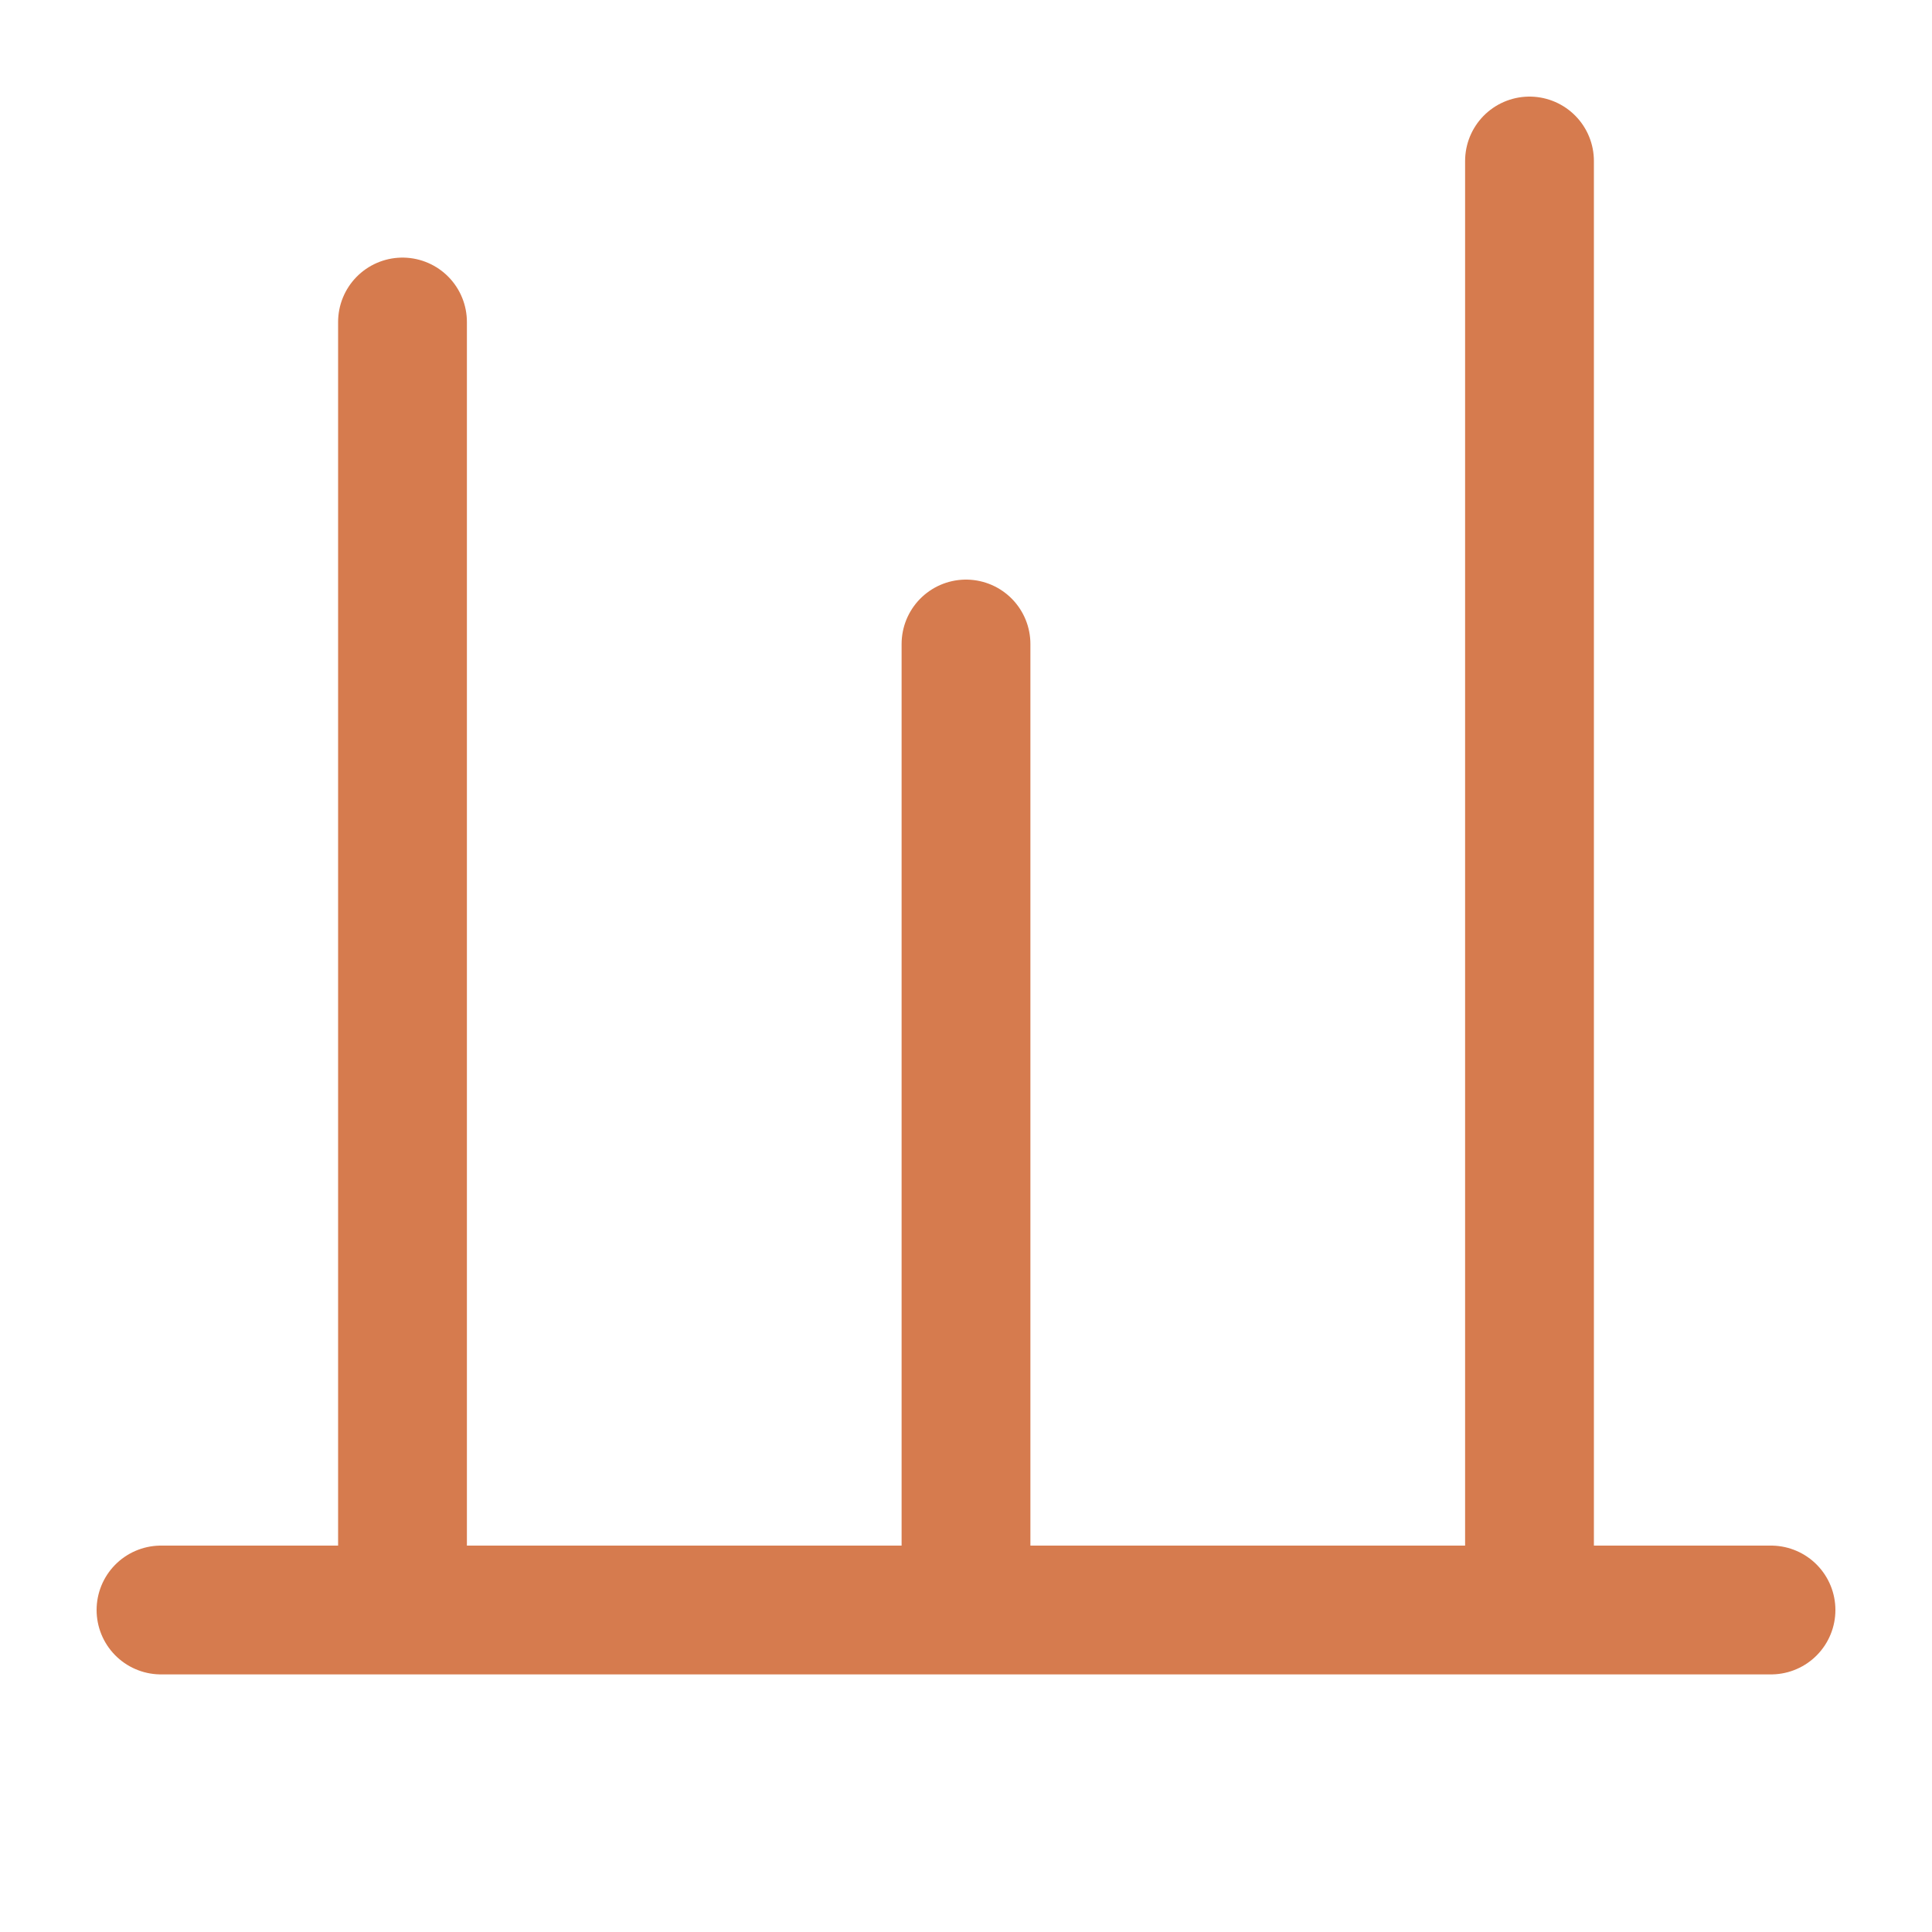
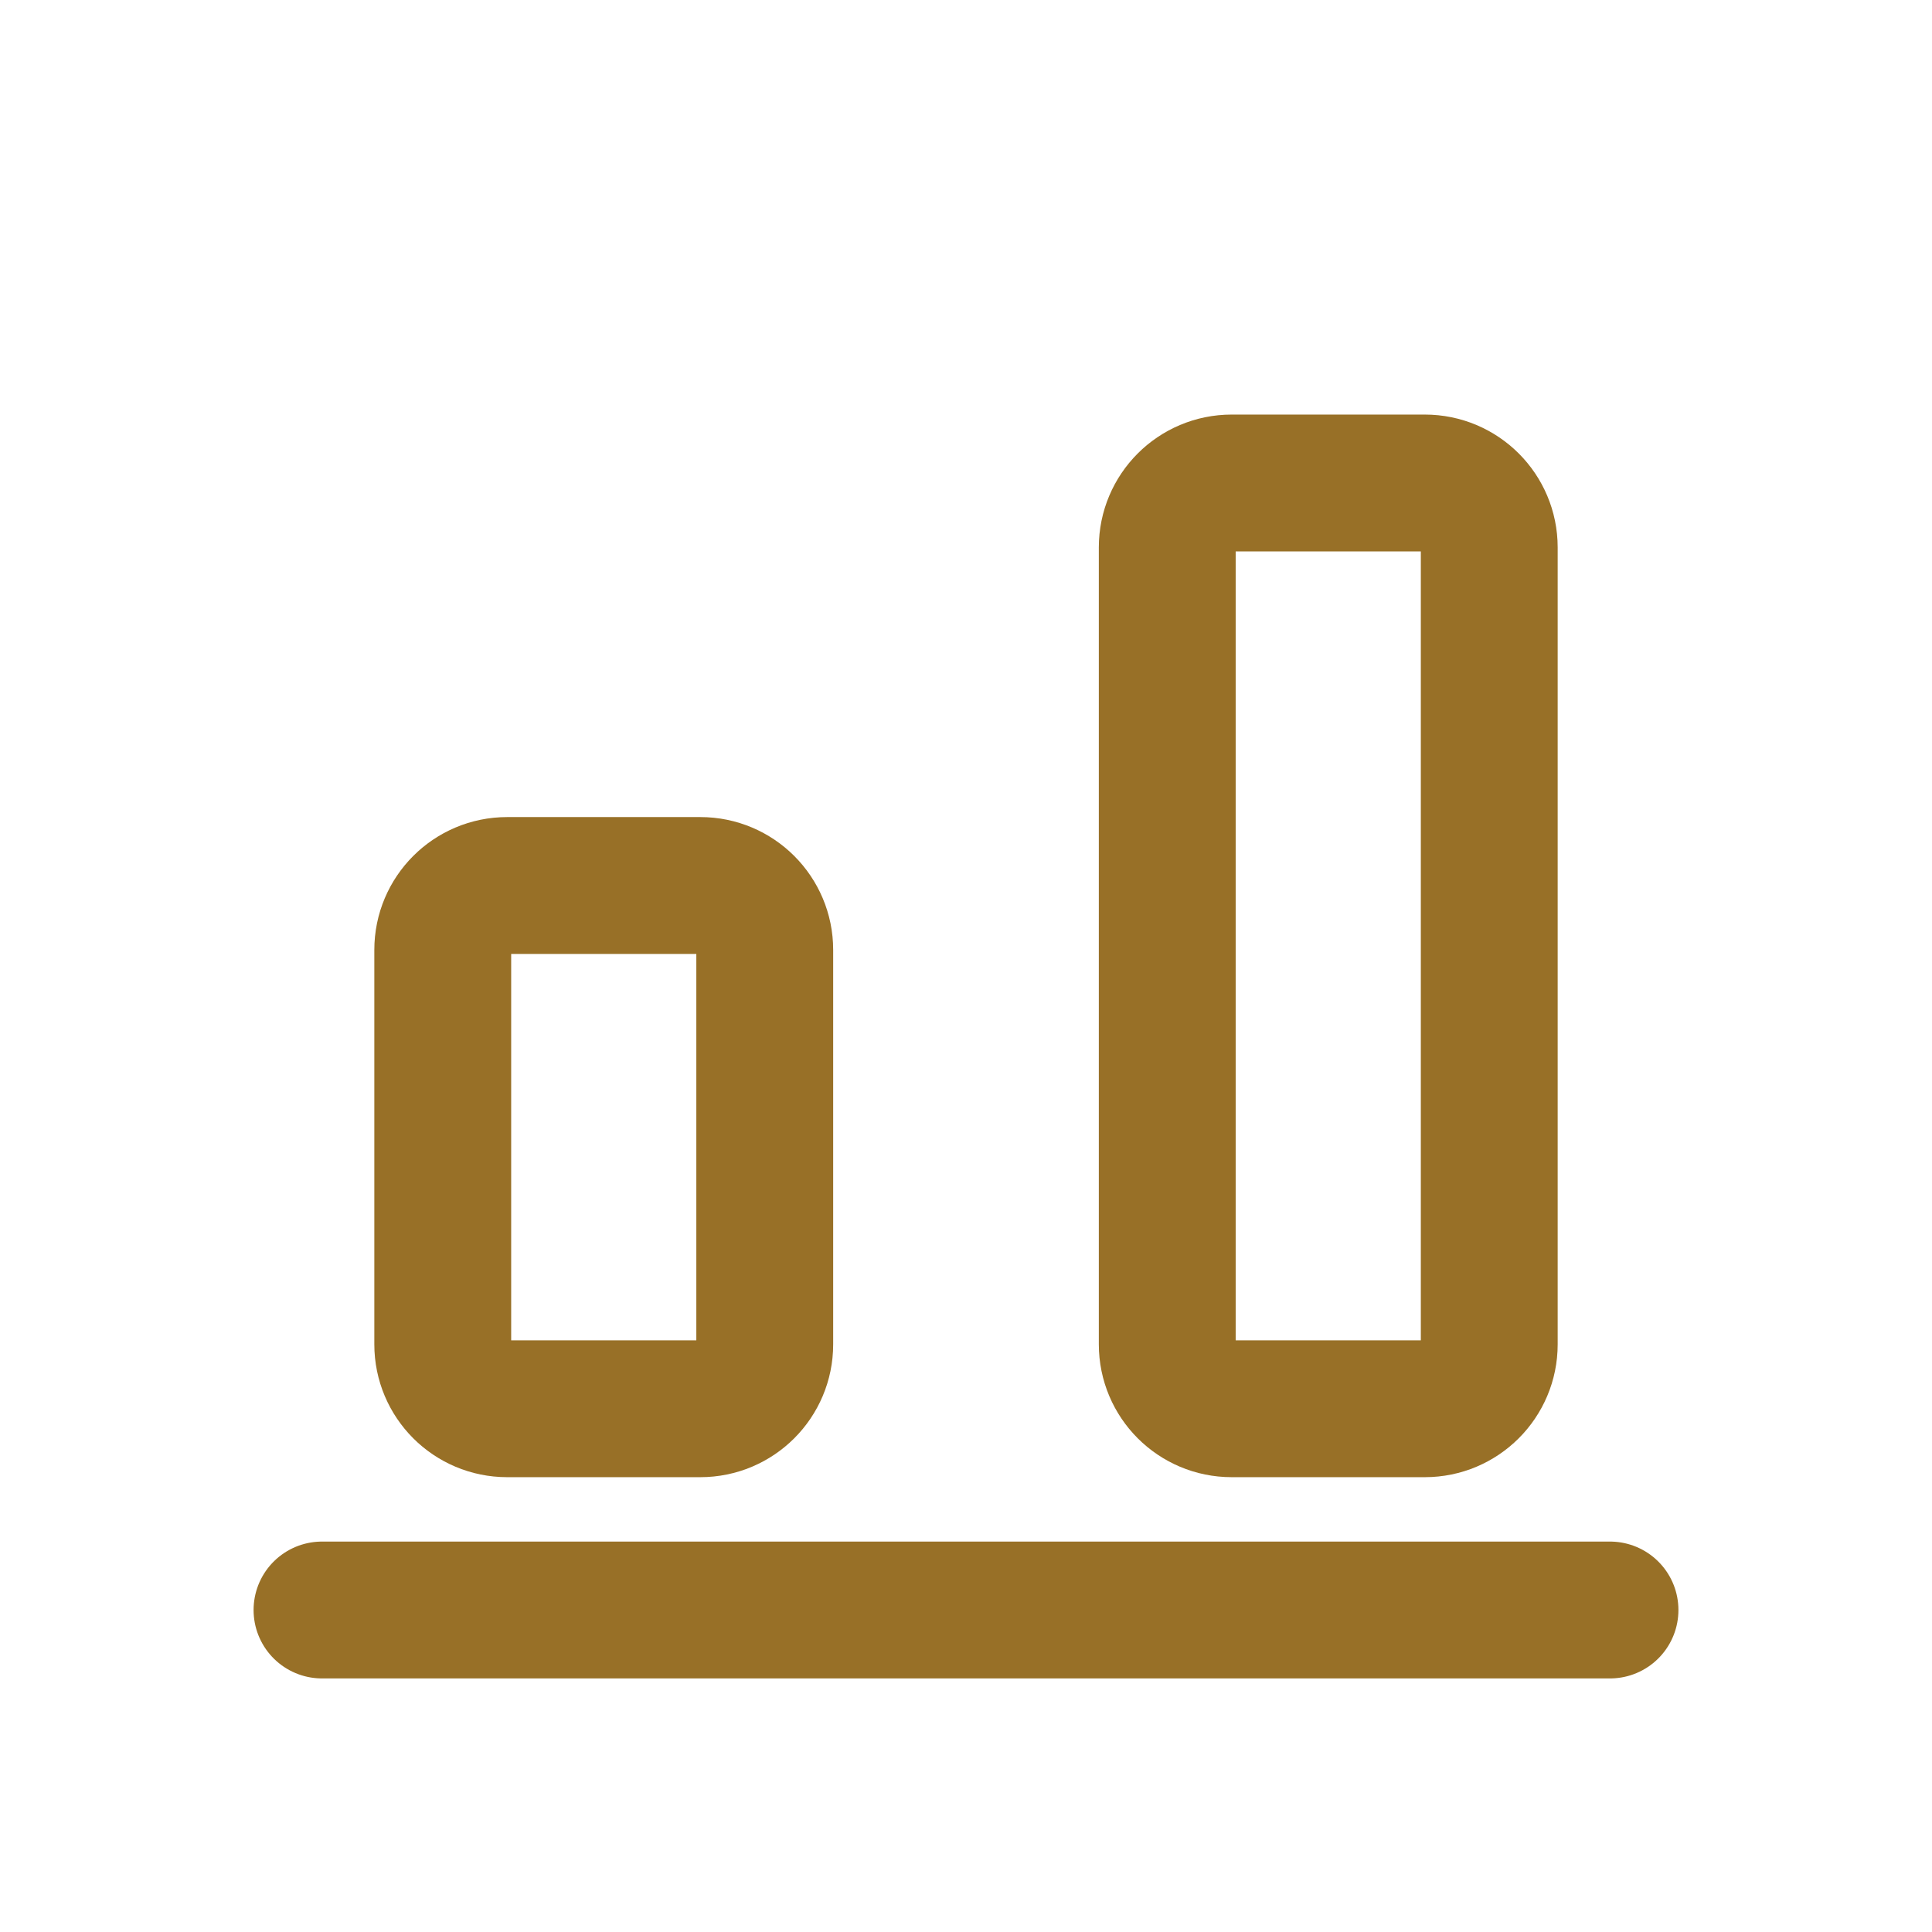
- <svg xmlns="http://www.w3.org/2000/svg" viewBox="0 0 24 24" fill="none" stroke="#d67b4e" stroke-width="1.6" stroke-linecap="round" stroke-linejoin="round">
-   <path d="M5 4v16M12 8v12M19 2v18M2 20h20" />
+ <svg xmlns="http://www.w3.org/2000/svg" viewBox="0 0 24 24" fill="none" stroke="#987027" stroke-width="1.7" stroke-linecap="round" stroke-linejoin="round">
+   <path d="M4 20h16" />
+   <rect x="5.5" y="11" width="4" height="6.5" rx=".8" />
+   <rect x="14.5" y="6" width="4" height="11.5" rx=".8" />
</svg>
